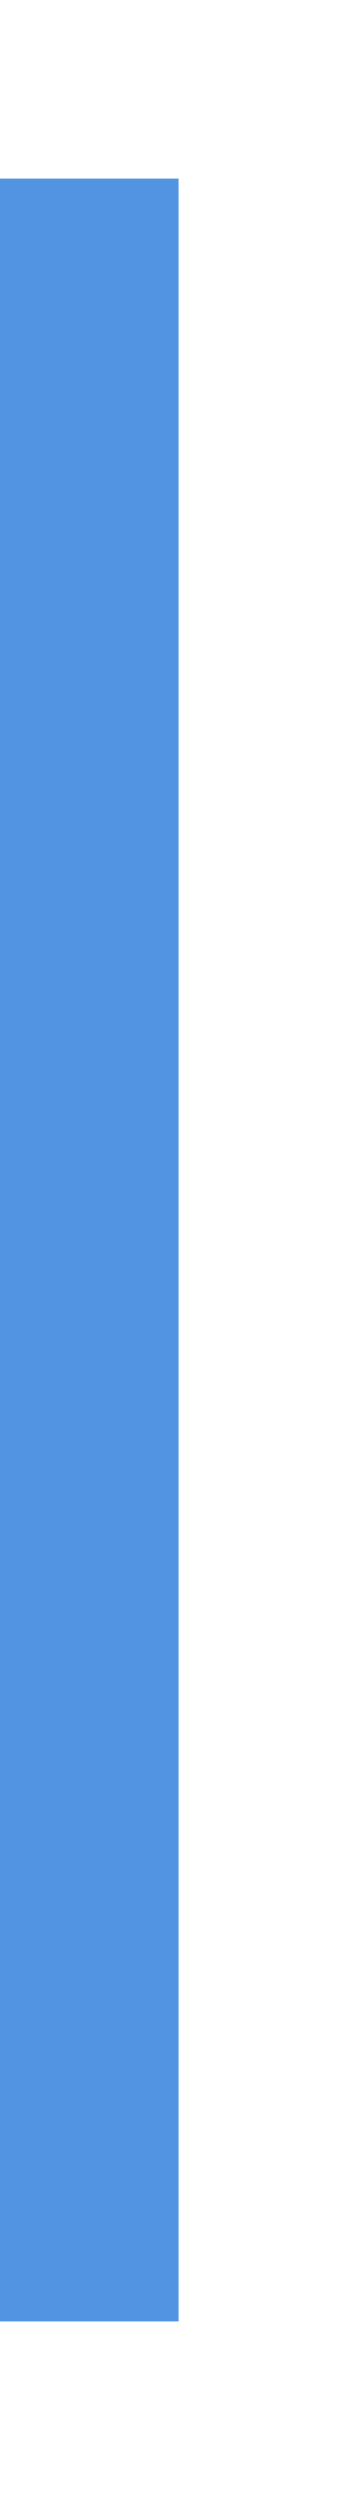
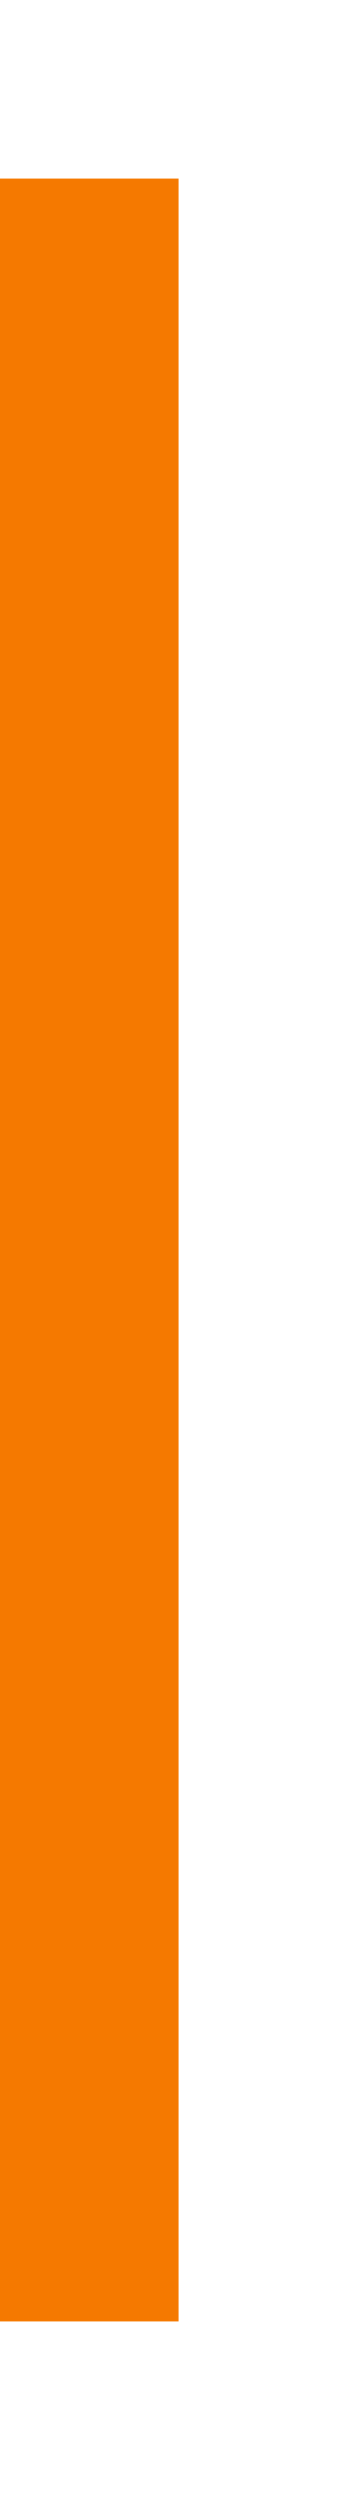
<svg xmlns="http://www.w3.org/2000/svg" xmlns:ns1="http://www.openswatchbook.org/uri/2009/osb" xmlns:xlink="http://www.w3.org/1999/xlink" width="4" height="28" id="svg11300" version="1.0" style="display:inline;enable-background:new">
  <defs id="defs3">
    <linearGradient id="selected_bg_color" ns1:paint="solid">
-       <stop style="stop-color:#5294e2;stop-opacity:1;" offset="0" id="stop4137" />
+       <stop style="stop-color:#f57900;stop-opacity:1;" offset="0" id="stop4137" />
    </linearGradient>
    <linearGradient xlink:href="#selected_bg_color" id="linearGradient4139" x1="14" y1="298" x2="14" y2="300" gradientUnits="userSpaceOnUse" gradientTransform="translate(272,-300)" />
  </defs>
  <g style="display:inline" id="layer1" transform="translate(0,-272)">
    <rect style="opacity:1;fill:url(#linearGradient4139);fill-opacity:1;stroke:none" id="rect4270-9" width="24" height="2" x="274" y="-2" transform="matrix(0,1,-1,0,0,0)" />
  </g>
</svg>
